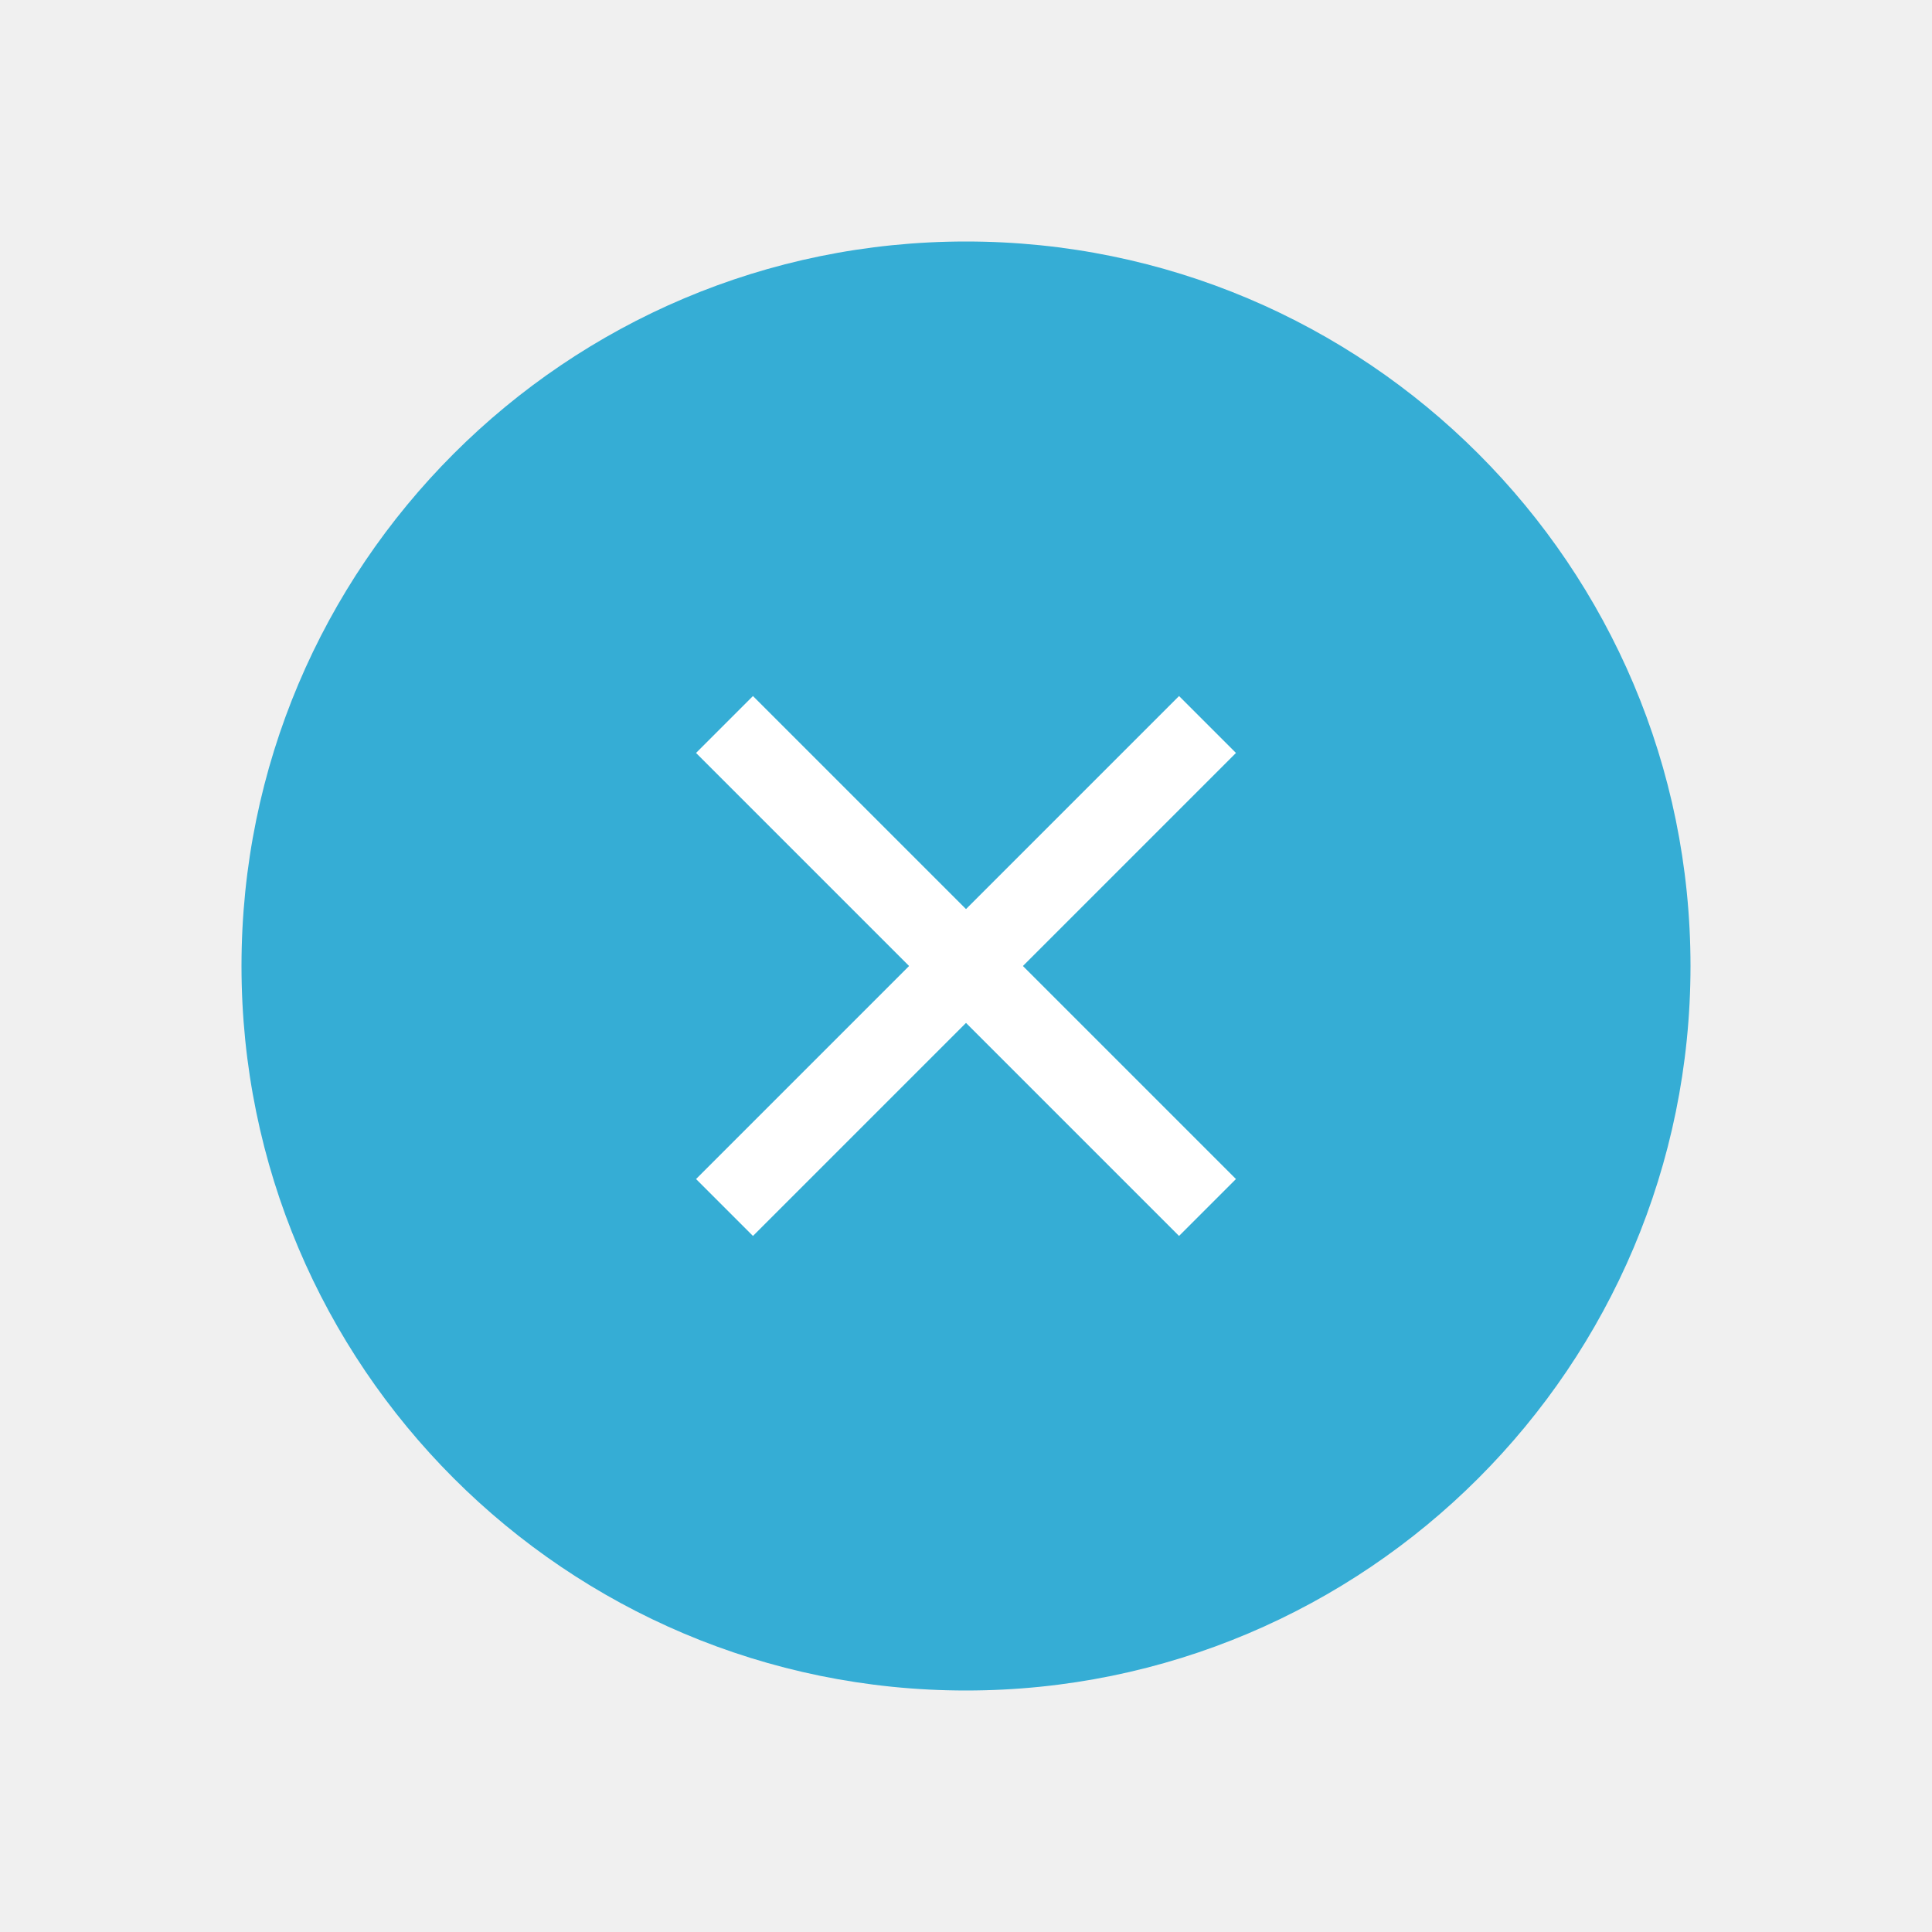
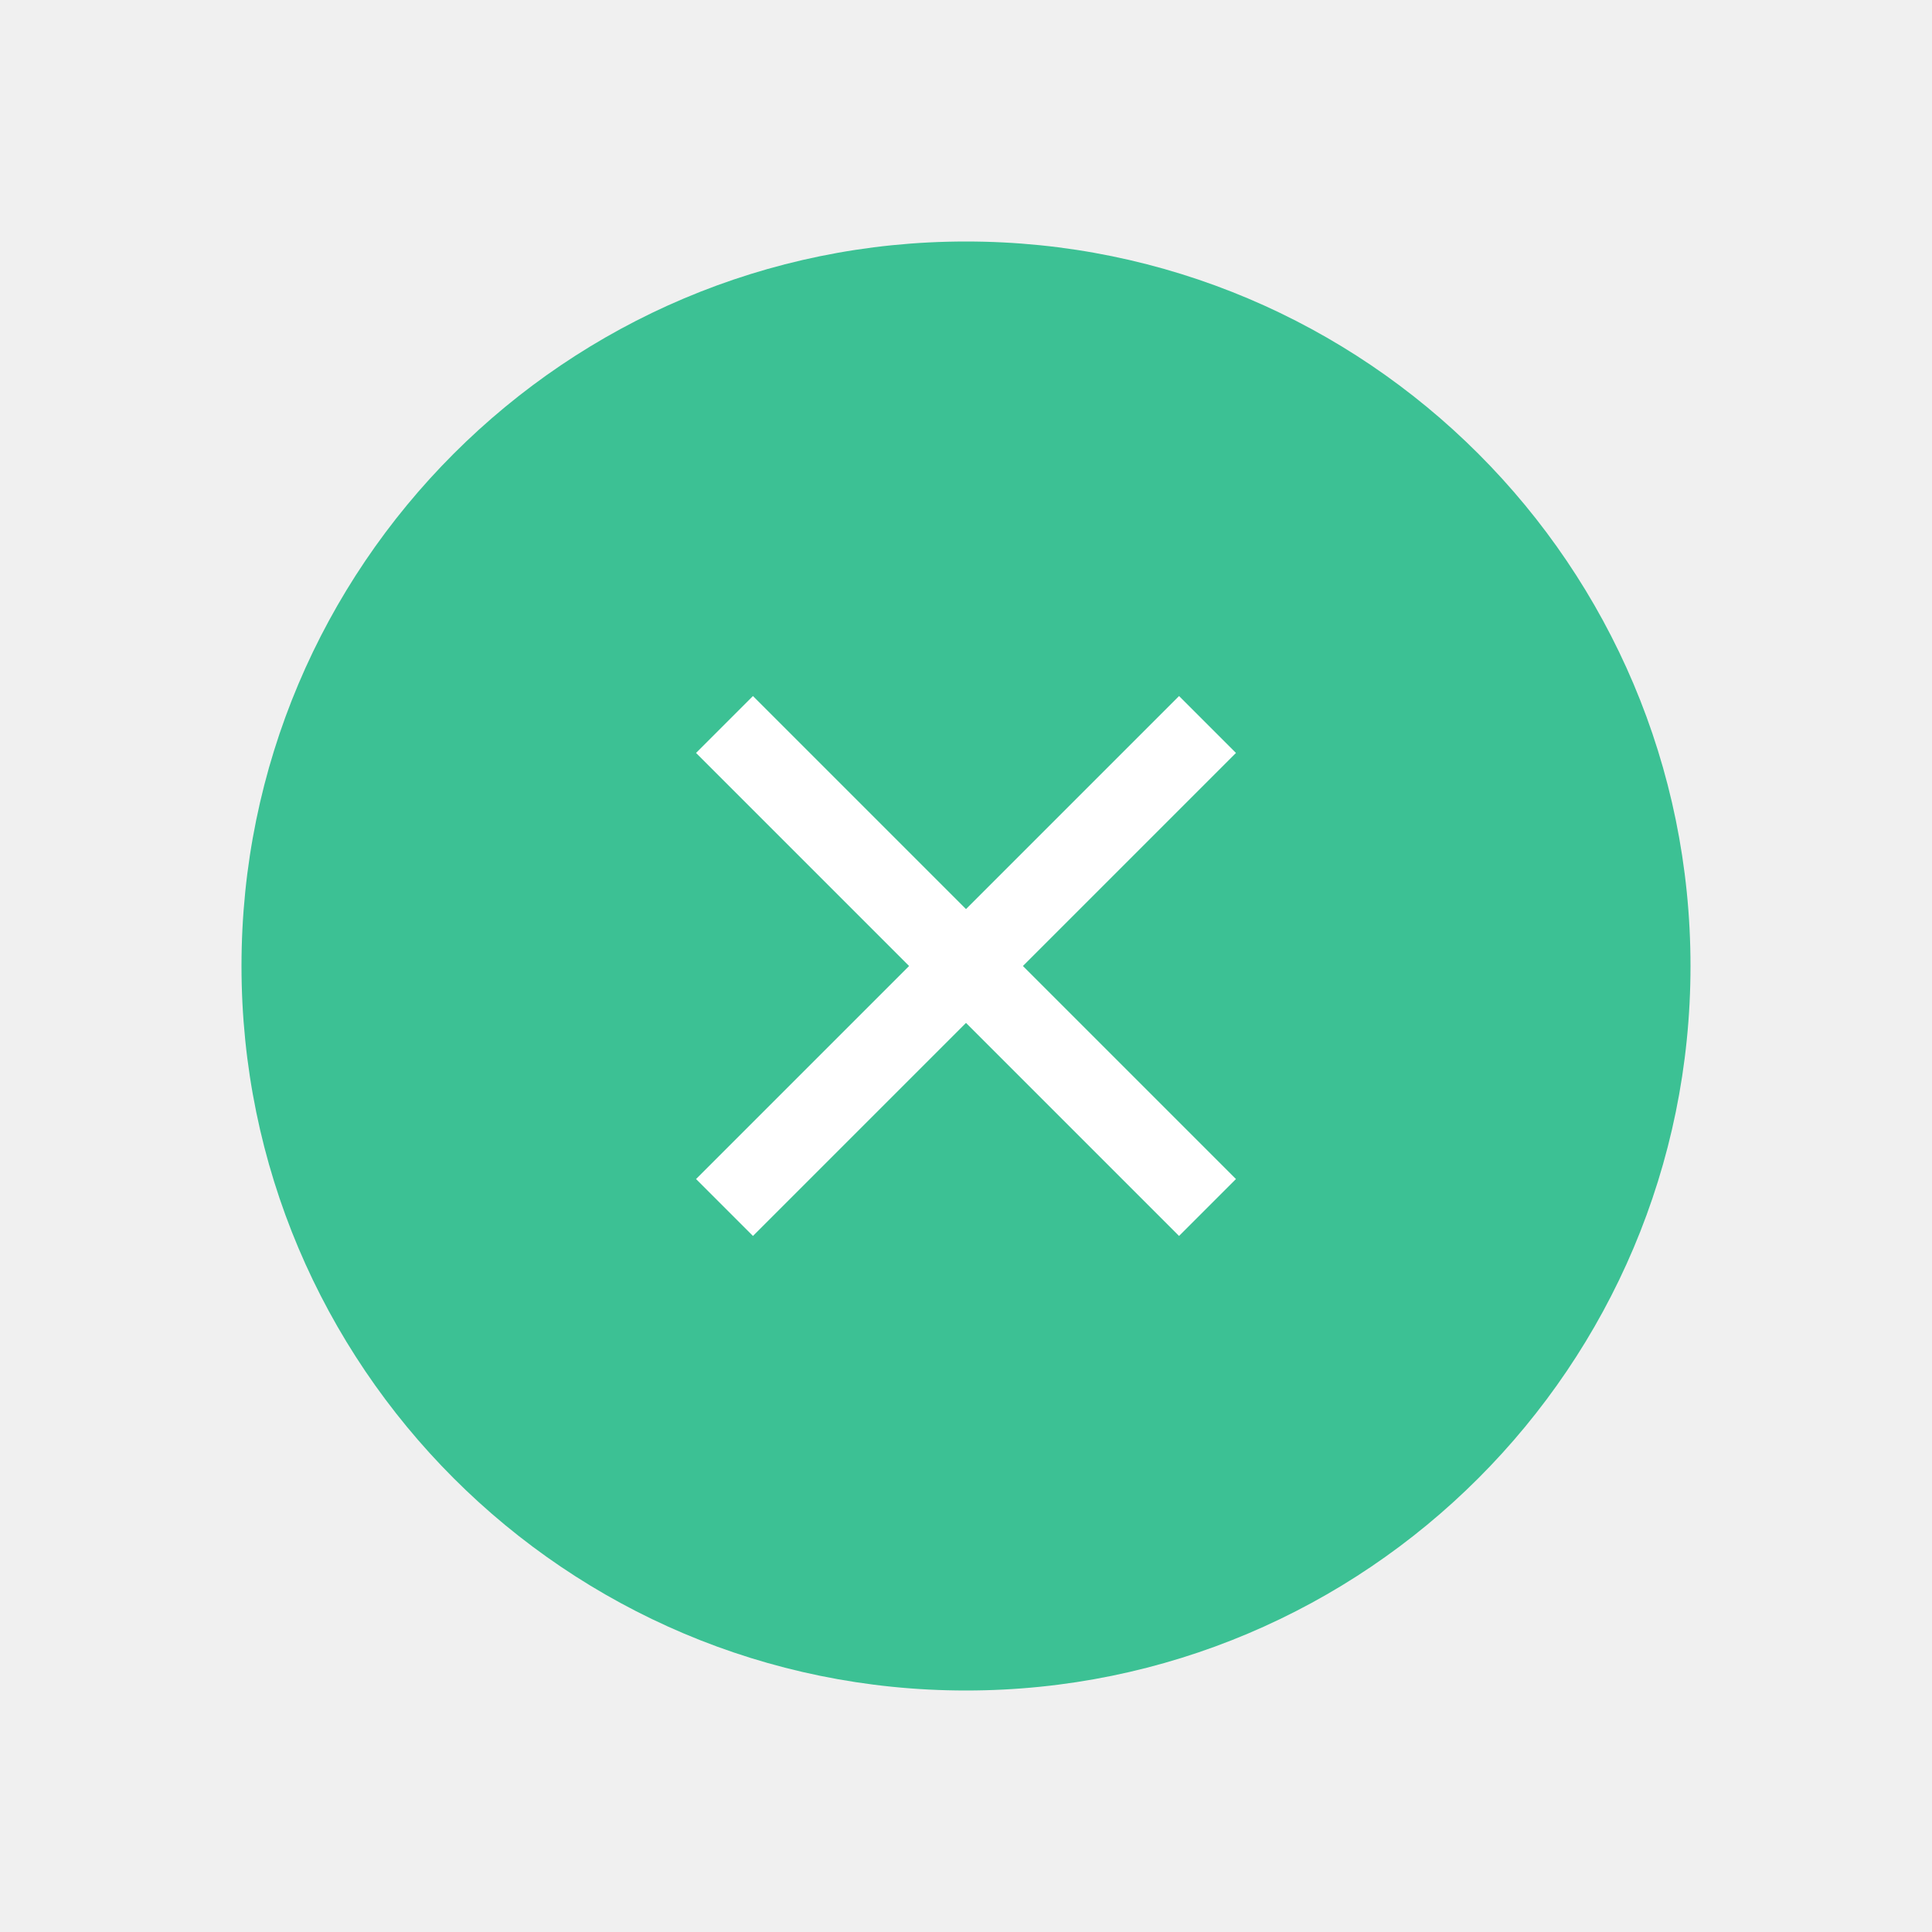
<svg xmlns="http://www.w3.org/2000/svg" version="1.1" id="svg2" width="48" height="48" viewBox="0 0 48 48">
  <defs id="defs6" />
-   <g id="g826" transform="matrix(2,0,0,2,-6.0734859e-7,3.0073486e-6)" style="fill:#35ADD5;fill-opacity:1">
-     <circle r="9" cy="12" cx="12" id="path835" style="opacity:1;fill:#35ADD5;fill-opacity:1;stroke:#ffffff;stroke-width:0;stroke-miterlimit:4;stroke-dasharray:none;stroke-opacity:1" />
-     <path id="path825" d="m 9,9 6,6" style="fill:#35ADD5;stroke:#ffffff;stroke-width:1px;stroke-linecap:butt;stroke-linejoin:miter;stroke-opacity:1;fill-opacity:1" />
-     <path id="path827" d="M 15,9 9,15" style="fill:#35ADD5;stroke:#ffffff;stroke-width:1px;stroke-linecap:butt;stroke-linejoin:miter;stroke-opacity:1;fill-opacity:1" />
+   <g id="g826" transform="matrix(2,0,0,2,-6.0734859e-7,3.0073486e-6)" style="fill:#3CC194;fill-opacity:1">
+     <circle r="9" cy="12" cx="12" id="path835" style="opacity:1;fill:#3CC194;fill-opacity:1;stroke:#ffffff;stroke-width:0;stroke-miterlimit:4;stroke-dasharray:none;stroke-opacity:1" />
+     <path id="path825" d="m 9,9 6,6" style="fill:#3CC194;stroke:#ffffff;stroke-width:1px;stroke-linecap:butt;stroke-linejoin:miter;stroke-opacity:1;fill-opacity:1" />
+     <path id="path827" d="M 15,9 9,15" style="fill:#3CC194;stroke:#ffffff;stroke-width:1px;stroke-linecap:butt;stroke-linejoin:miter;stroke-opacity:1;fill-opacity:1" />
  </g>
</svg>
